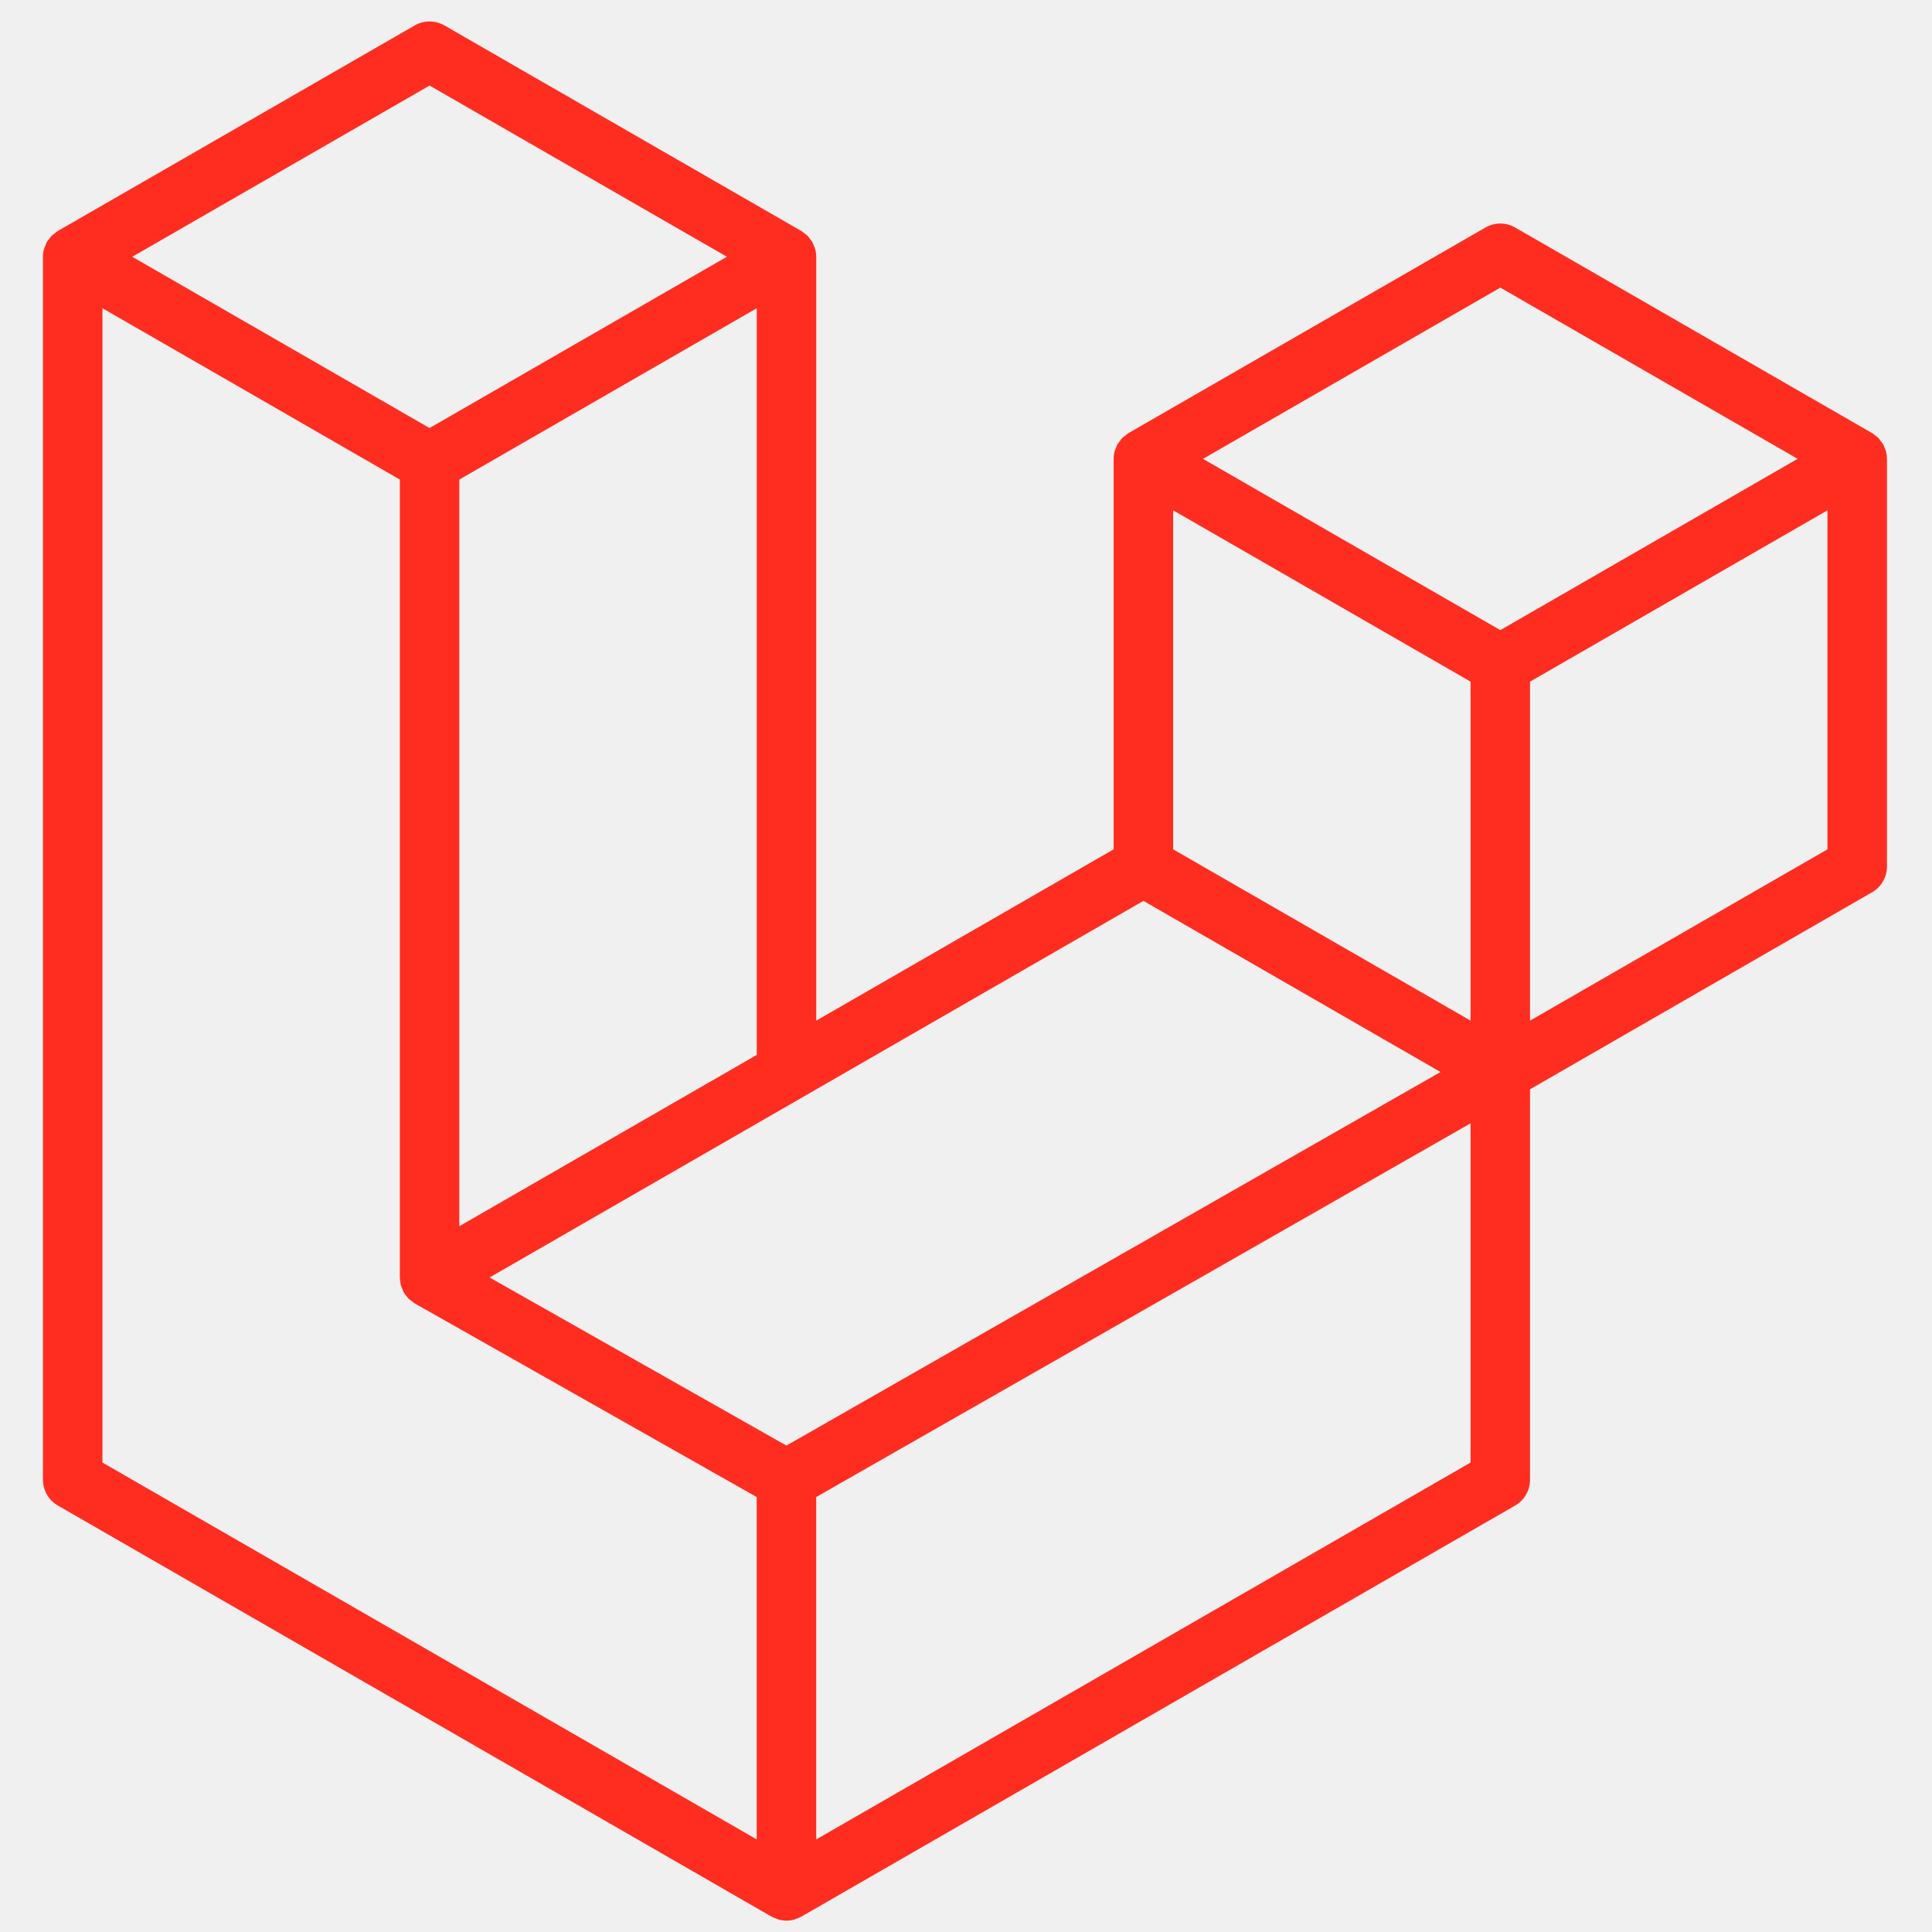
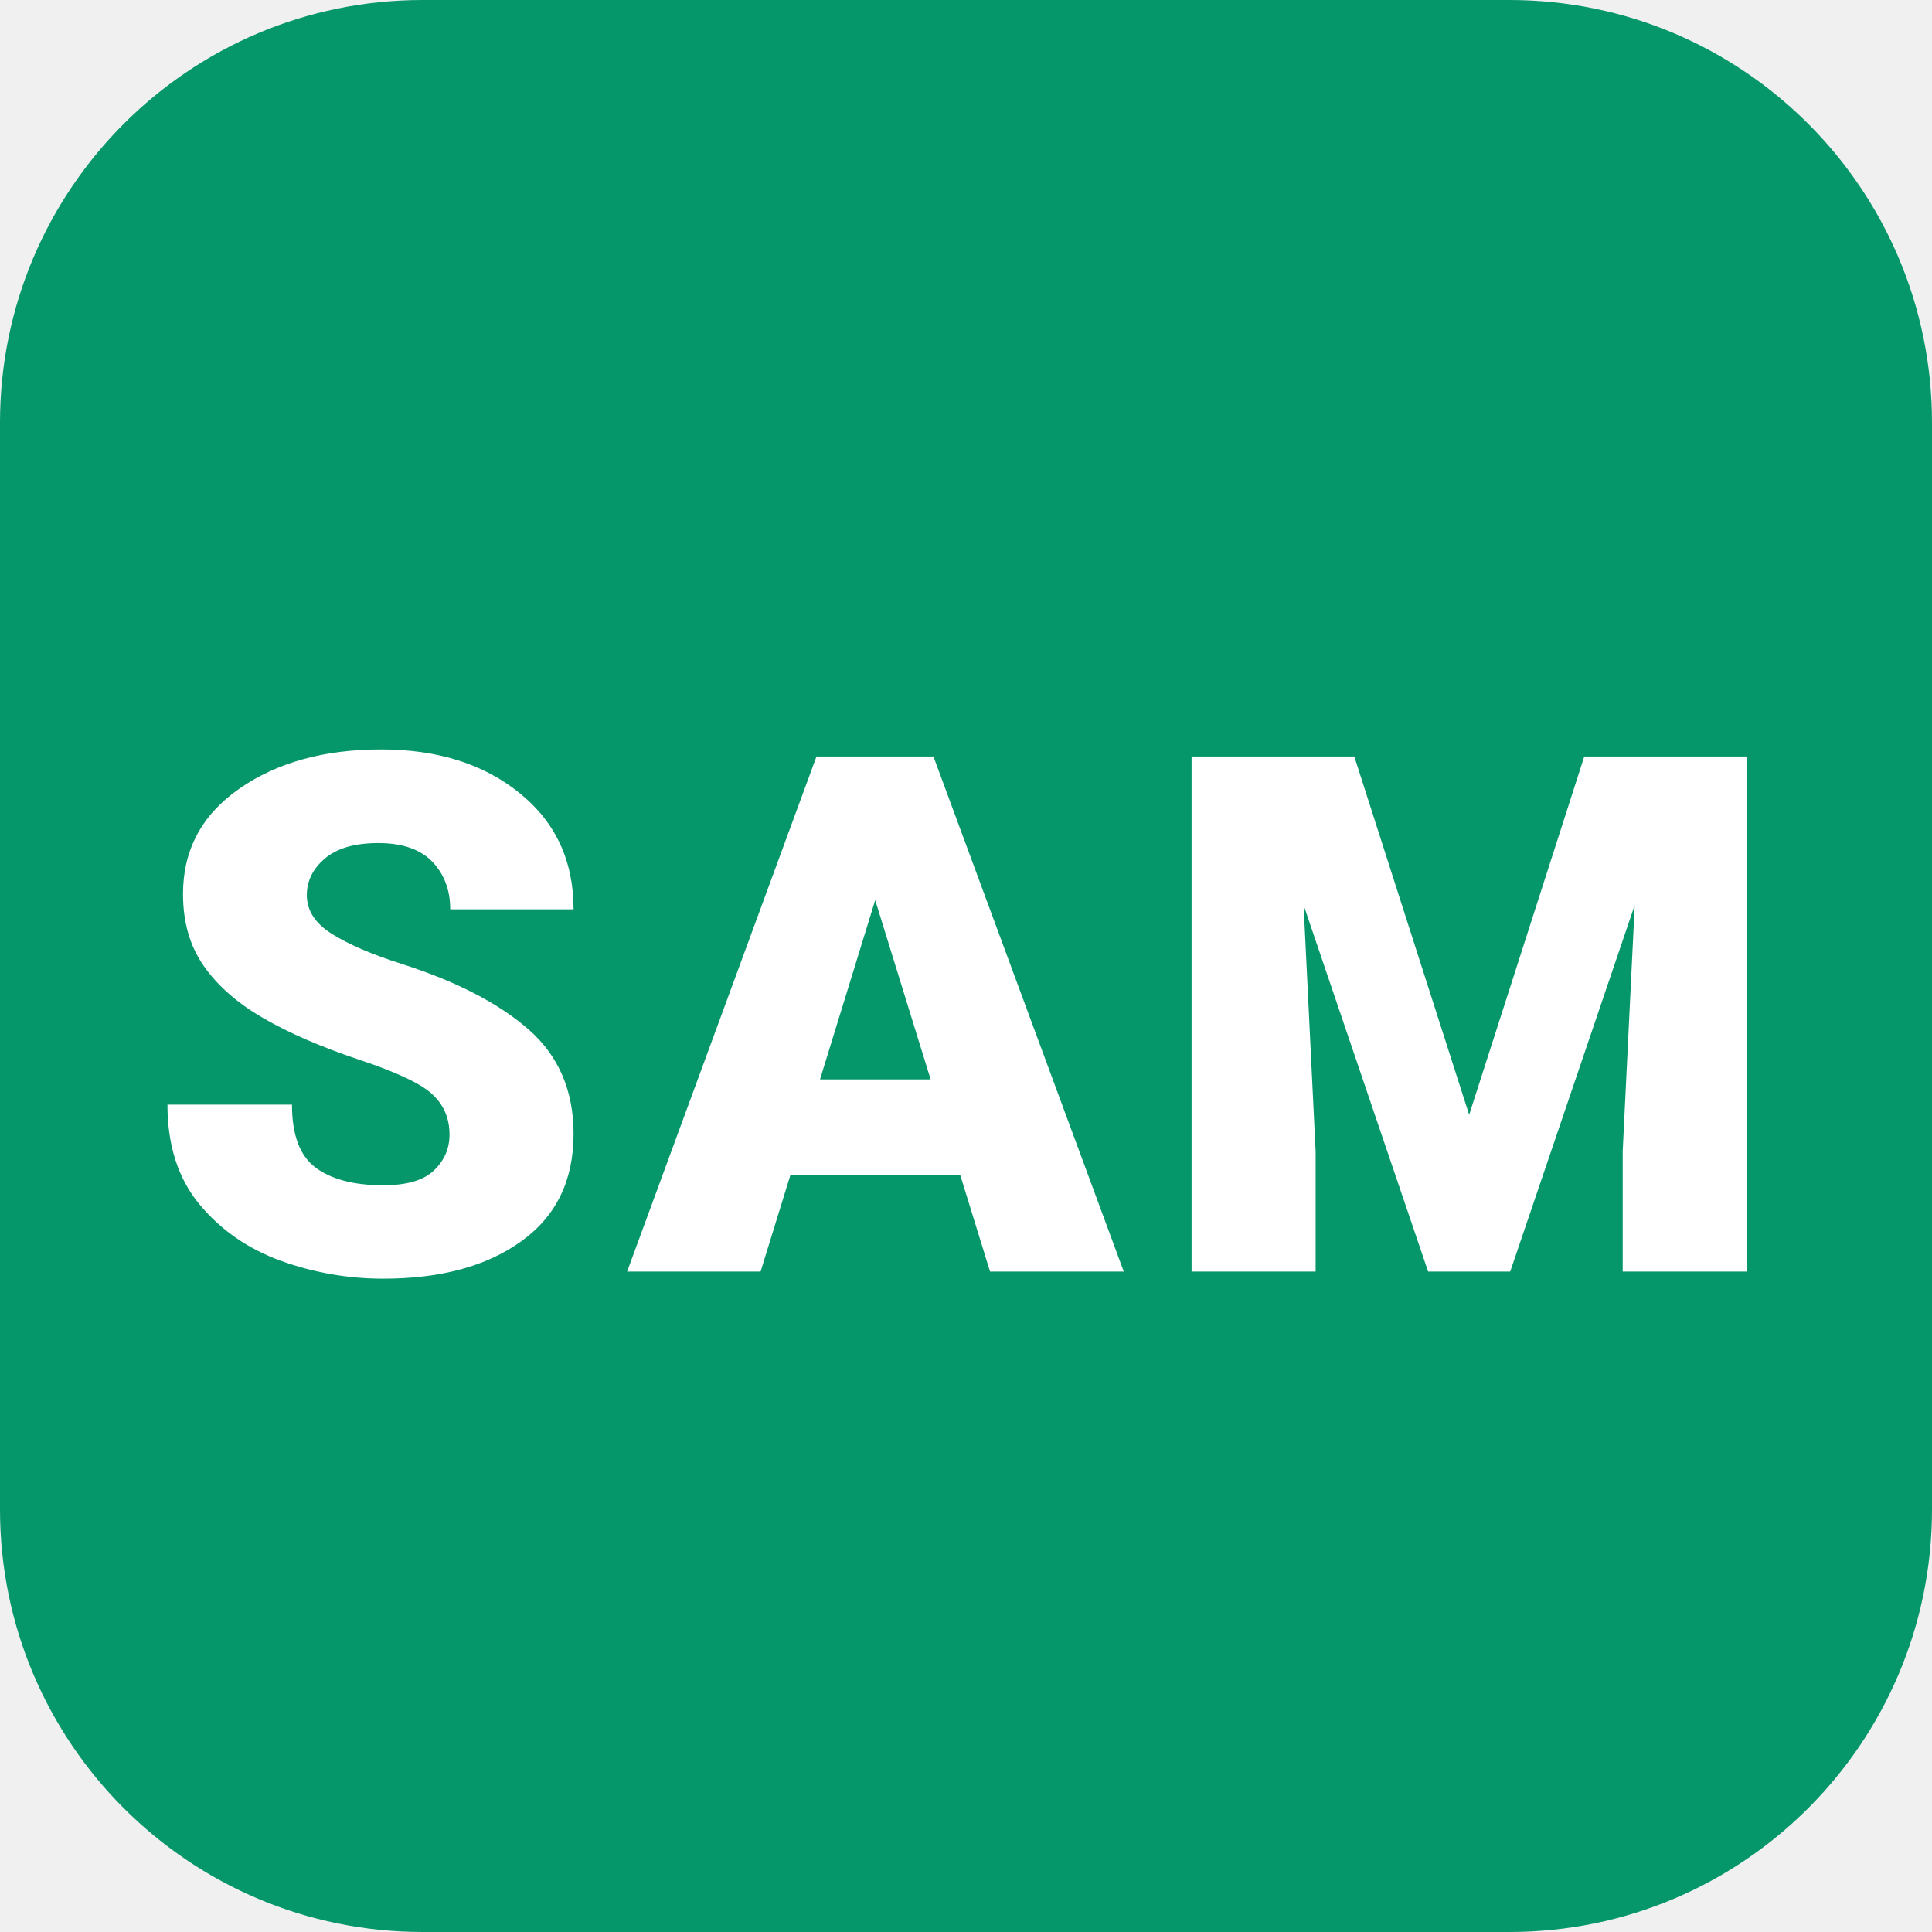
- <svg xmlns="http://www.w3.org/2000/svg" width="166" height="166" viewBox="0 0 166 166" fill="none">
-   <path fill-rule="evenodd" clip-rule="evenodd" d="M162.041 38.759C162.099 38.977 162.129 39.201 162.13 39.426V74.452C162.13 74.902 162.011 75.344 161.786 75.733C161.561 76.122 161.237 76.444 160.847 76.668L131.462 93.594V127.141C131.462 128.054 130.977 128.897 130.186 129.357L68.847 164.683C68.707 164.763 68.554 164.814 68.401 164.868C68.343 164.887 68.289 164.922 68.228 164.938C67.8 165.051 67.349 165.051 66.92 164.938C66.85 164.919 66.786 164.881 66.719 164.855C66.579 164.804 66.432 164.76 66.298 164.683L4.972 129.357C4.583 129.133 4.259 128.81 4.034 128.421C3.808 128.032 3.69 127.591 3.689 127.141L3.689 22.063C3.689 21.834 3.721 21.61 3.779 21.393C3.798 21.32 3.843 21.253 3.868 21.179C3.916 21.045 3.961 20.908 4.031 20.783C4.079 20.7 4.149 20.633 4.206 20.557C4.28 20.454 4.347 20.349 4.433 20.26C4.506 20.186 4.602 20.132 4.685 20.068C4.778 19.992 4.861 19.909 4.966 19.848L35.633 2.185C36.022 1.961 36.462 1.844 36.91 1.844C37.358 1.844 37.798 1.961 38.186 2.185L68.851 19.848H68.857C68.959 19.912 69.045 19.992 69.138 20.065C69.221 20.129 69.313 20.186 69.387 20.257C69.476 20.349 69.54 20.454 69.616 20.557C69.671 20.633 69.744 20.7 69.789 20.783C69.862 20.911 69.904 21.045 69.955 21.179C69.98 21.253 70.025 21.32 70.044 21.396C70.103 21.614 70.133 21.838 70.133 22.063V87.694L95.686 72.974V39.423C95.686 39.2 95.718 38.973 95.775 38.759C95.798 38.683 95.839 38.615 95.865 38.542C95.916 38.408 95.96 38.271 96.031 38.146C96.079 38.063 96.149 37.996 96.203 37.92C96.279 37.818 96.343 37.712 96.433 37.623C96.506 37.549 96.599 37.495 96.681 37.431C96.777 37.355 96.86 37.272 96.962 37.211L127.633 19.548C128.021 19.324 128.461 19.206 128.91 19.206C129.358 19.206 129.798 19.324 130.186 19.548L160.85 37.211C160.959 37.275 161.042 37.355 161.137 37.428C161.217 37.492 161.31 37.549 161.383 37.62C161.473 37.712 161.536 37.818 161.613 37.92C161.67 37.996 161.741 38.063 161.785 38.146C161.859 38.271 161.9 38.408 161.951 38.542C161.98 38.615 162.021 38.683 162.041 38.759ZM157.018 72.974V43.848L146.287 50.028L131.462 58.568V87.694L157.021 72.974H157.018ZM126.354 125.663V96.518L111.771 104.85L70.13 128.626V158.046L126.354 125.663ZM8.801 26.485V125.663L65.018 158.043V128.629L35.649 112L35.64 111.994L35.627 111.988C35.528 111.93 35.445 111.847 35.353 111.777C35.273 111.713 35.18 111.662 35.11 111.592L35.104 111.582C35.021 111.502 34.963 111.403 34.893 111.314C34.829 111.228 34.753 111.154 34.702 111.065L34.699 111.055C34.641 110.96 34.606 110.845 34.565 110.736C34.523 110.64 34.469 110.551 34.443 110.449C34.411 110.328 34.405 110.197 34.392 110.072C34.379 109.976 34.354 109.881 34.354 109.785V109.778V41.205L19.532 32.662L8.801 26.485ZM36.913 7.35L11.364 22.063L36.907 36.777L62.453 22.06L36.907 7.35H36.913ZM50.2 99.174L65.022 90.637V26.485L54.291 32.665L39.466 41.205V105.357L50.2 99.174ZM128.91 24.713L103.363 39.426L128.91 54.14L154.453 39.423L128.91 24.713ZM126.354 58.568L111.529 50.028L100.798 43.848V72.974L115.619 81.511L126.354 87.694V58.568ZM67.571 124.205L105.042 102.803L123.772 92.109L98.245 77.405L68.854 94.334L42.066 109.762L67.571 124.205Z" fill="#FF2D20" />
+ <svg xmlns="http://www.w3.org/2000/svg" viewBox="0 0 128 128">
+   <rect width="128" height="128" rx="28" fill="#059669" />
+   <text x="50%" y="53%" font-family="system-ui, -apple-system, BlinkMacSystemFont, 'Segoe UI', Roboto, sans-serif" font-size="48" font-weight="900" letter-spacing="2" fill="#ffffff" text-anchor="middle" dominant-baseline="central">SAM</text>
</svg>
